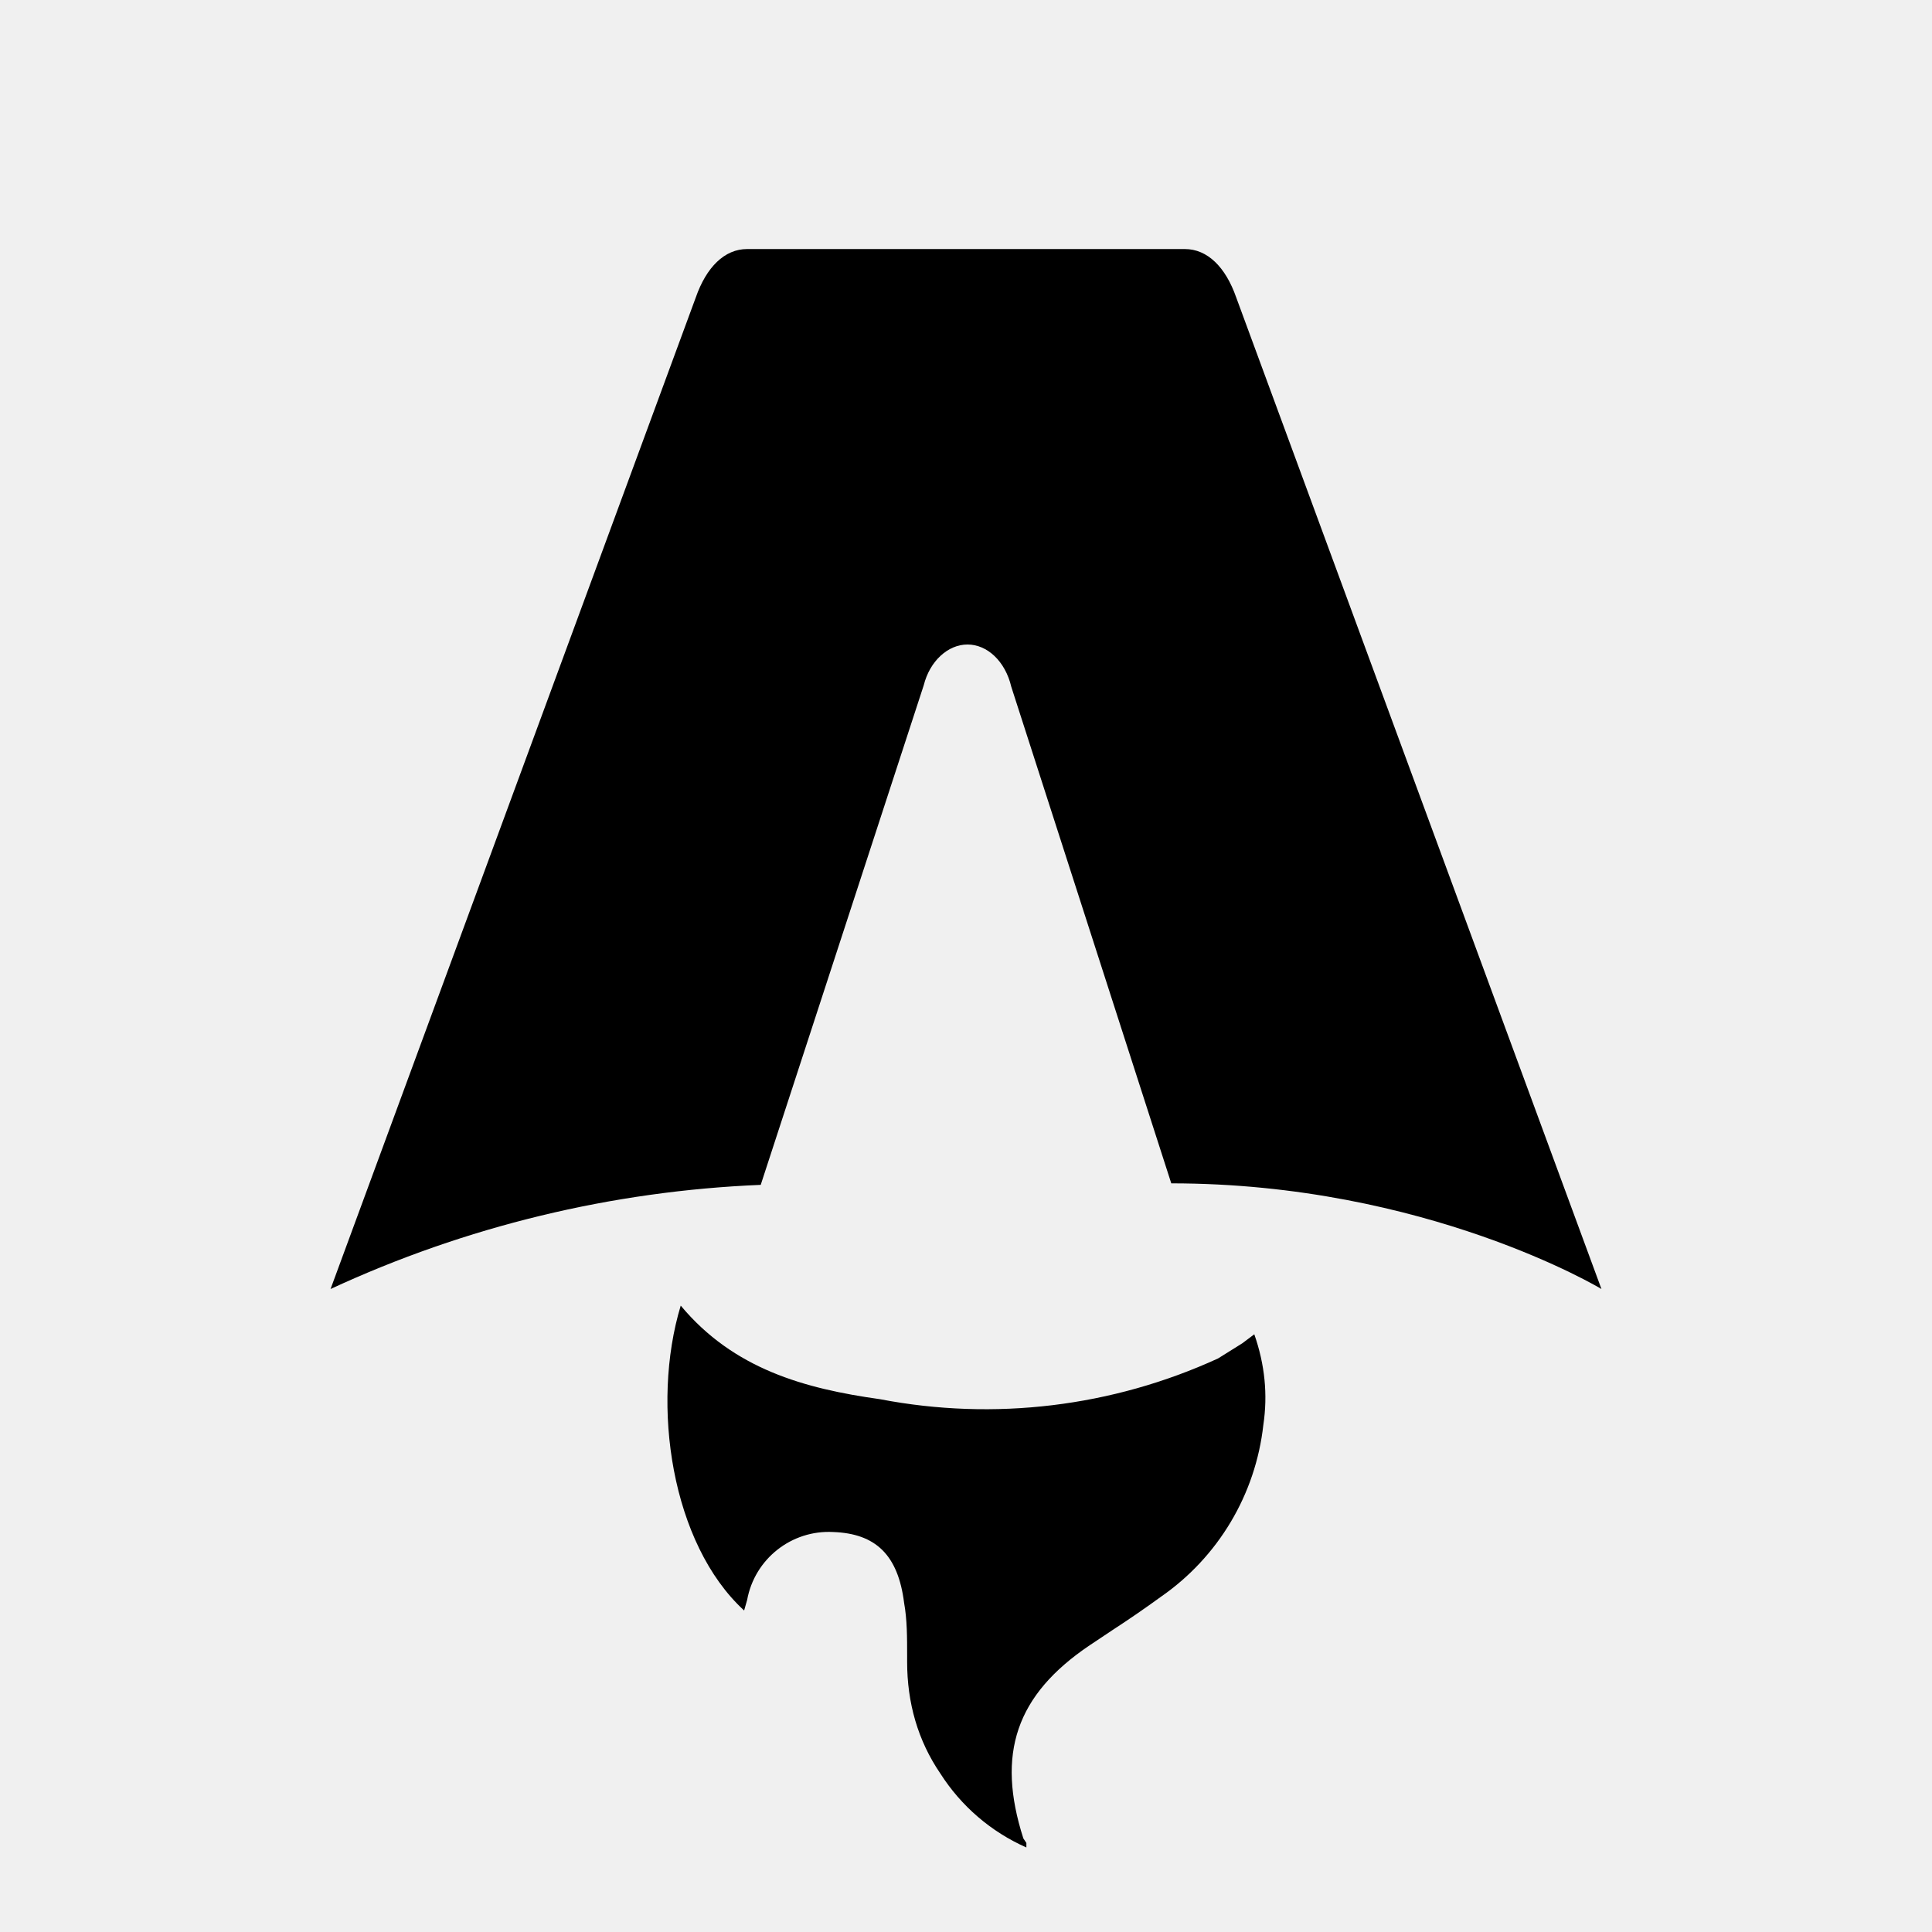
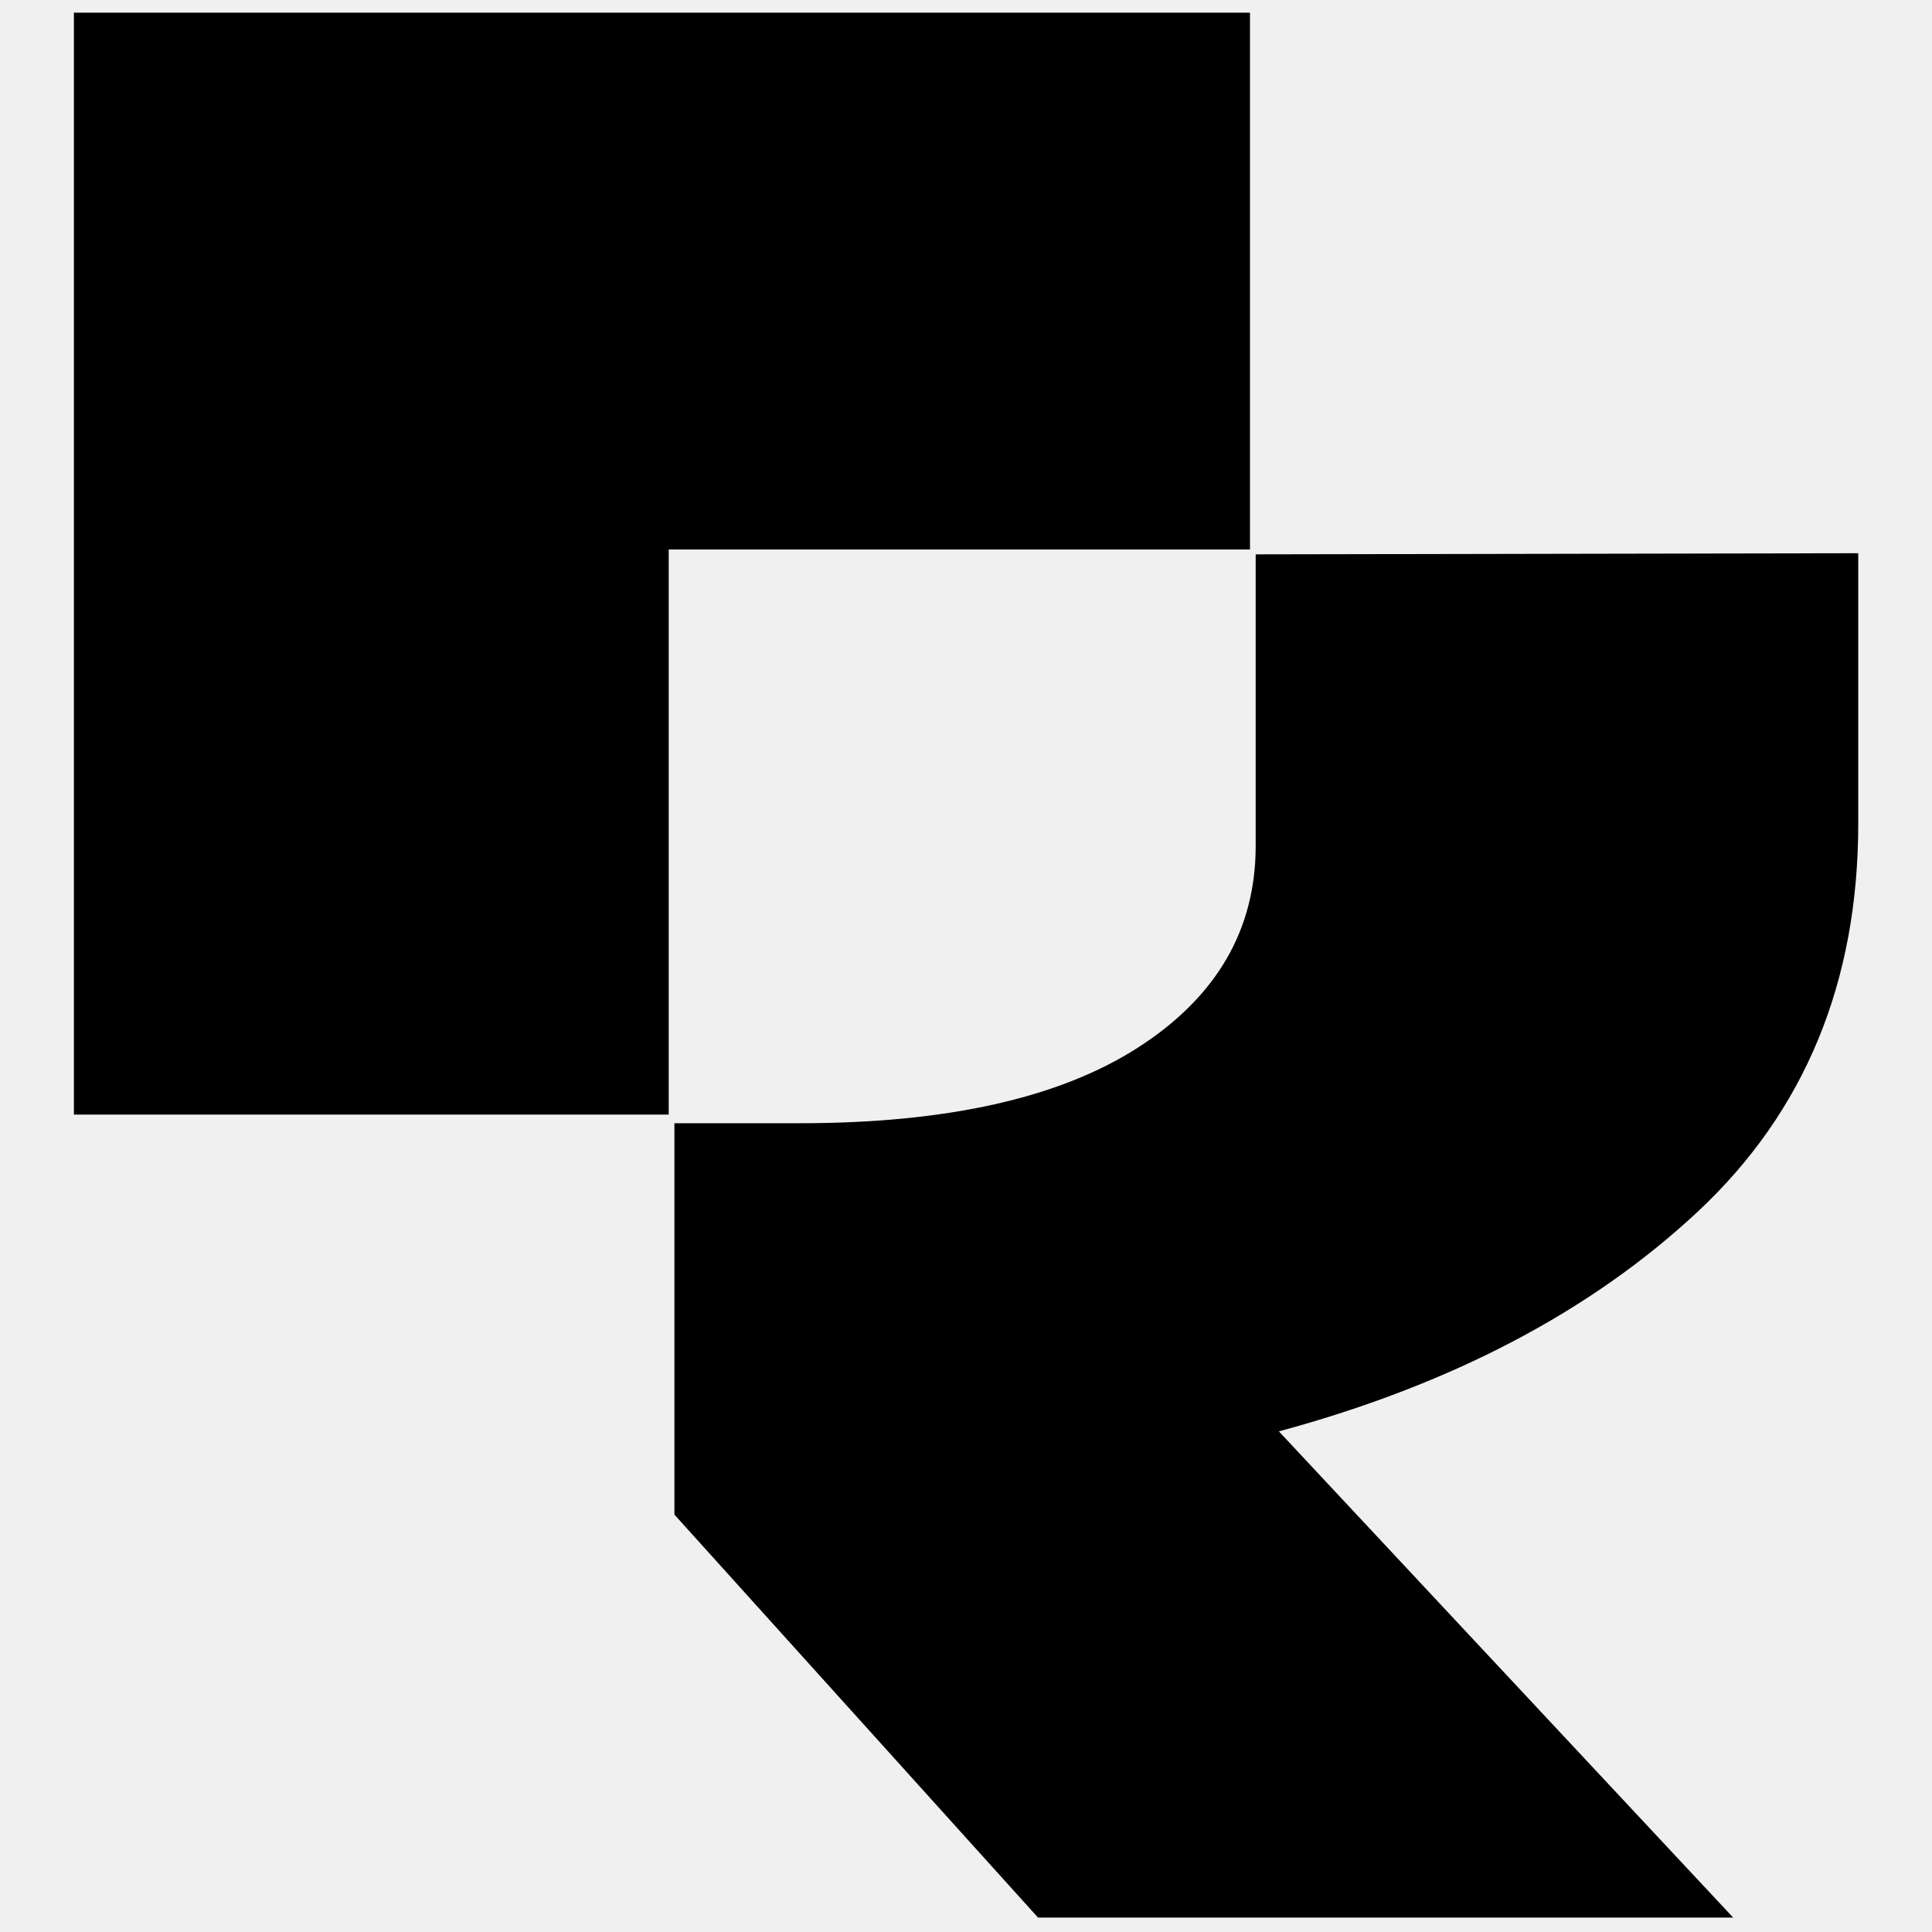
- <svg xmlns="http://www.w3.org/2000/svg" fill="none" viewBox="0 0 128 128">
-   <path d="M50.4 78.5a75.1 75.1 0 0 0-28.5 6.9l24.2-65.7c.7-2 1.9-3.2 3.4-3.2h29c1.5 0 2.7 1.2 3.4 3.2l24.2 65.7s-11.6-7-28.5-7L67 45.5c-.4-1.7-1.6-2.8-2.9-2.8-1.3 0-2.5 1.1-2.9 2.7L50.4 78.5Zm-1.1 28.2Zm-4.2-20.2c-2 6.6-.6 15.8 4.2 20.2a17.5 17.5 0 0 1 .2-.7 5.5 5.5 0 0 1 5.7-4.5c2.8.1 4.3 1.5 4.7 4.7.2 1.1.2 2.3.2 3.5v.4c0 2.7.7 5.2 2.2 7.4a13 13 0 0 0 5.7 4.9v-.3l-.2-.3c-1.8-5.6-.5-9.5 4.4-12.8l1.5-1a73 73 0 0 0 3.2-2.2 16 16 0 0 0 6.8-11.4c.3-2 .1-4-.6-6l-.8.6-1.6 1a37 37 0 0 1-22.4 2.7c-5-.7-9.7-2-13.2-6.2Z" />
-   <style>
-         path { fill: #000; }
-         @media (prefers-color-scheme: dark) {
-             path { fill: #FFF; }
-         }
-     </style>
+ <svg xmlns="http://www.w3.org/2000/svg" width="500" zoomAndPan="magnify" viewBox="0 0 375 375" height="500" preserveAspectRatio="xMidYMid meet" version="1.0">
+   <defs>
+     <clipPath id="ee4ed374a7">
+       <path d="M 130 107 L 360.793 107 L 360.793 372.195 L 130 372.195 Z M 130 107 " clip-rule="nonzero" />
+     </clipPath>
+     <clipPath id="2e701572c2">
+       <path d="M 14.293 2.445 L 243 2.445 L 243 217 L 14.293 217 Z M 14.293 2.445 " clip-rule="nonzero" />
+     </clipPath>
+   </defs>
+   <g clip-path="url(#ee4ed374a7)">
+     <path fill="#000000" d="M 248.23 277.828 C 281.699 268.777 308.824 254.535 329.574 235.145 C 350.301 215.754 360.684 190.66 360.684 159.84 L 360.684 107.379 L 243.727 107.598 L 243.727 164.195 C 243.727 180.508 236.105 193.551 220.863 203.344 C 205.625 213.121 183.766 218.016 155.266 218.016 L 130.906 218.016 L 130.906 293.988 L 201.816 372.574 L 336.758 372.574 L 248.23 277.828 " fill-opacity="1" fill-rule="nonzero" />
+   </g>
+   <g clip-path="url(#2e701572c2)">
+     <path fill="#000000" d="M 242.621 106.66 L 242.621 2.457 L 14.344 2.457 L 14.344 216.34 L 129.797 216.34 L 129.797 106.66 L 242.621 106.66 " fill-opacity="1" fill-rule="nonzero" />
+   </g>
</svg>
